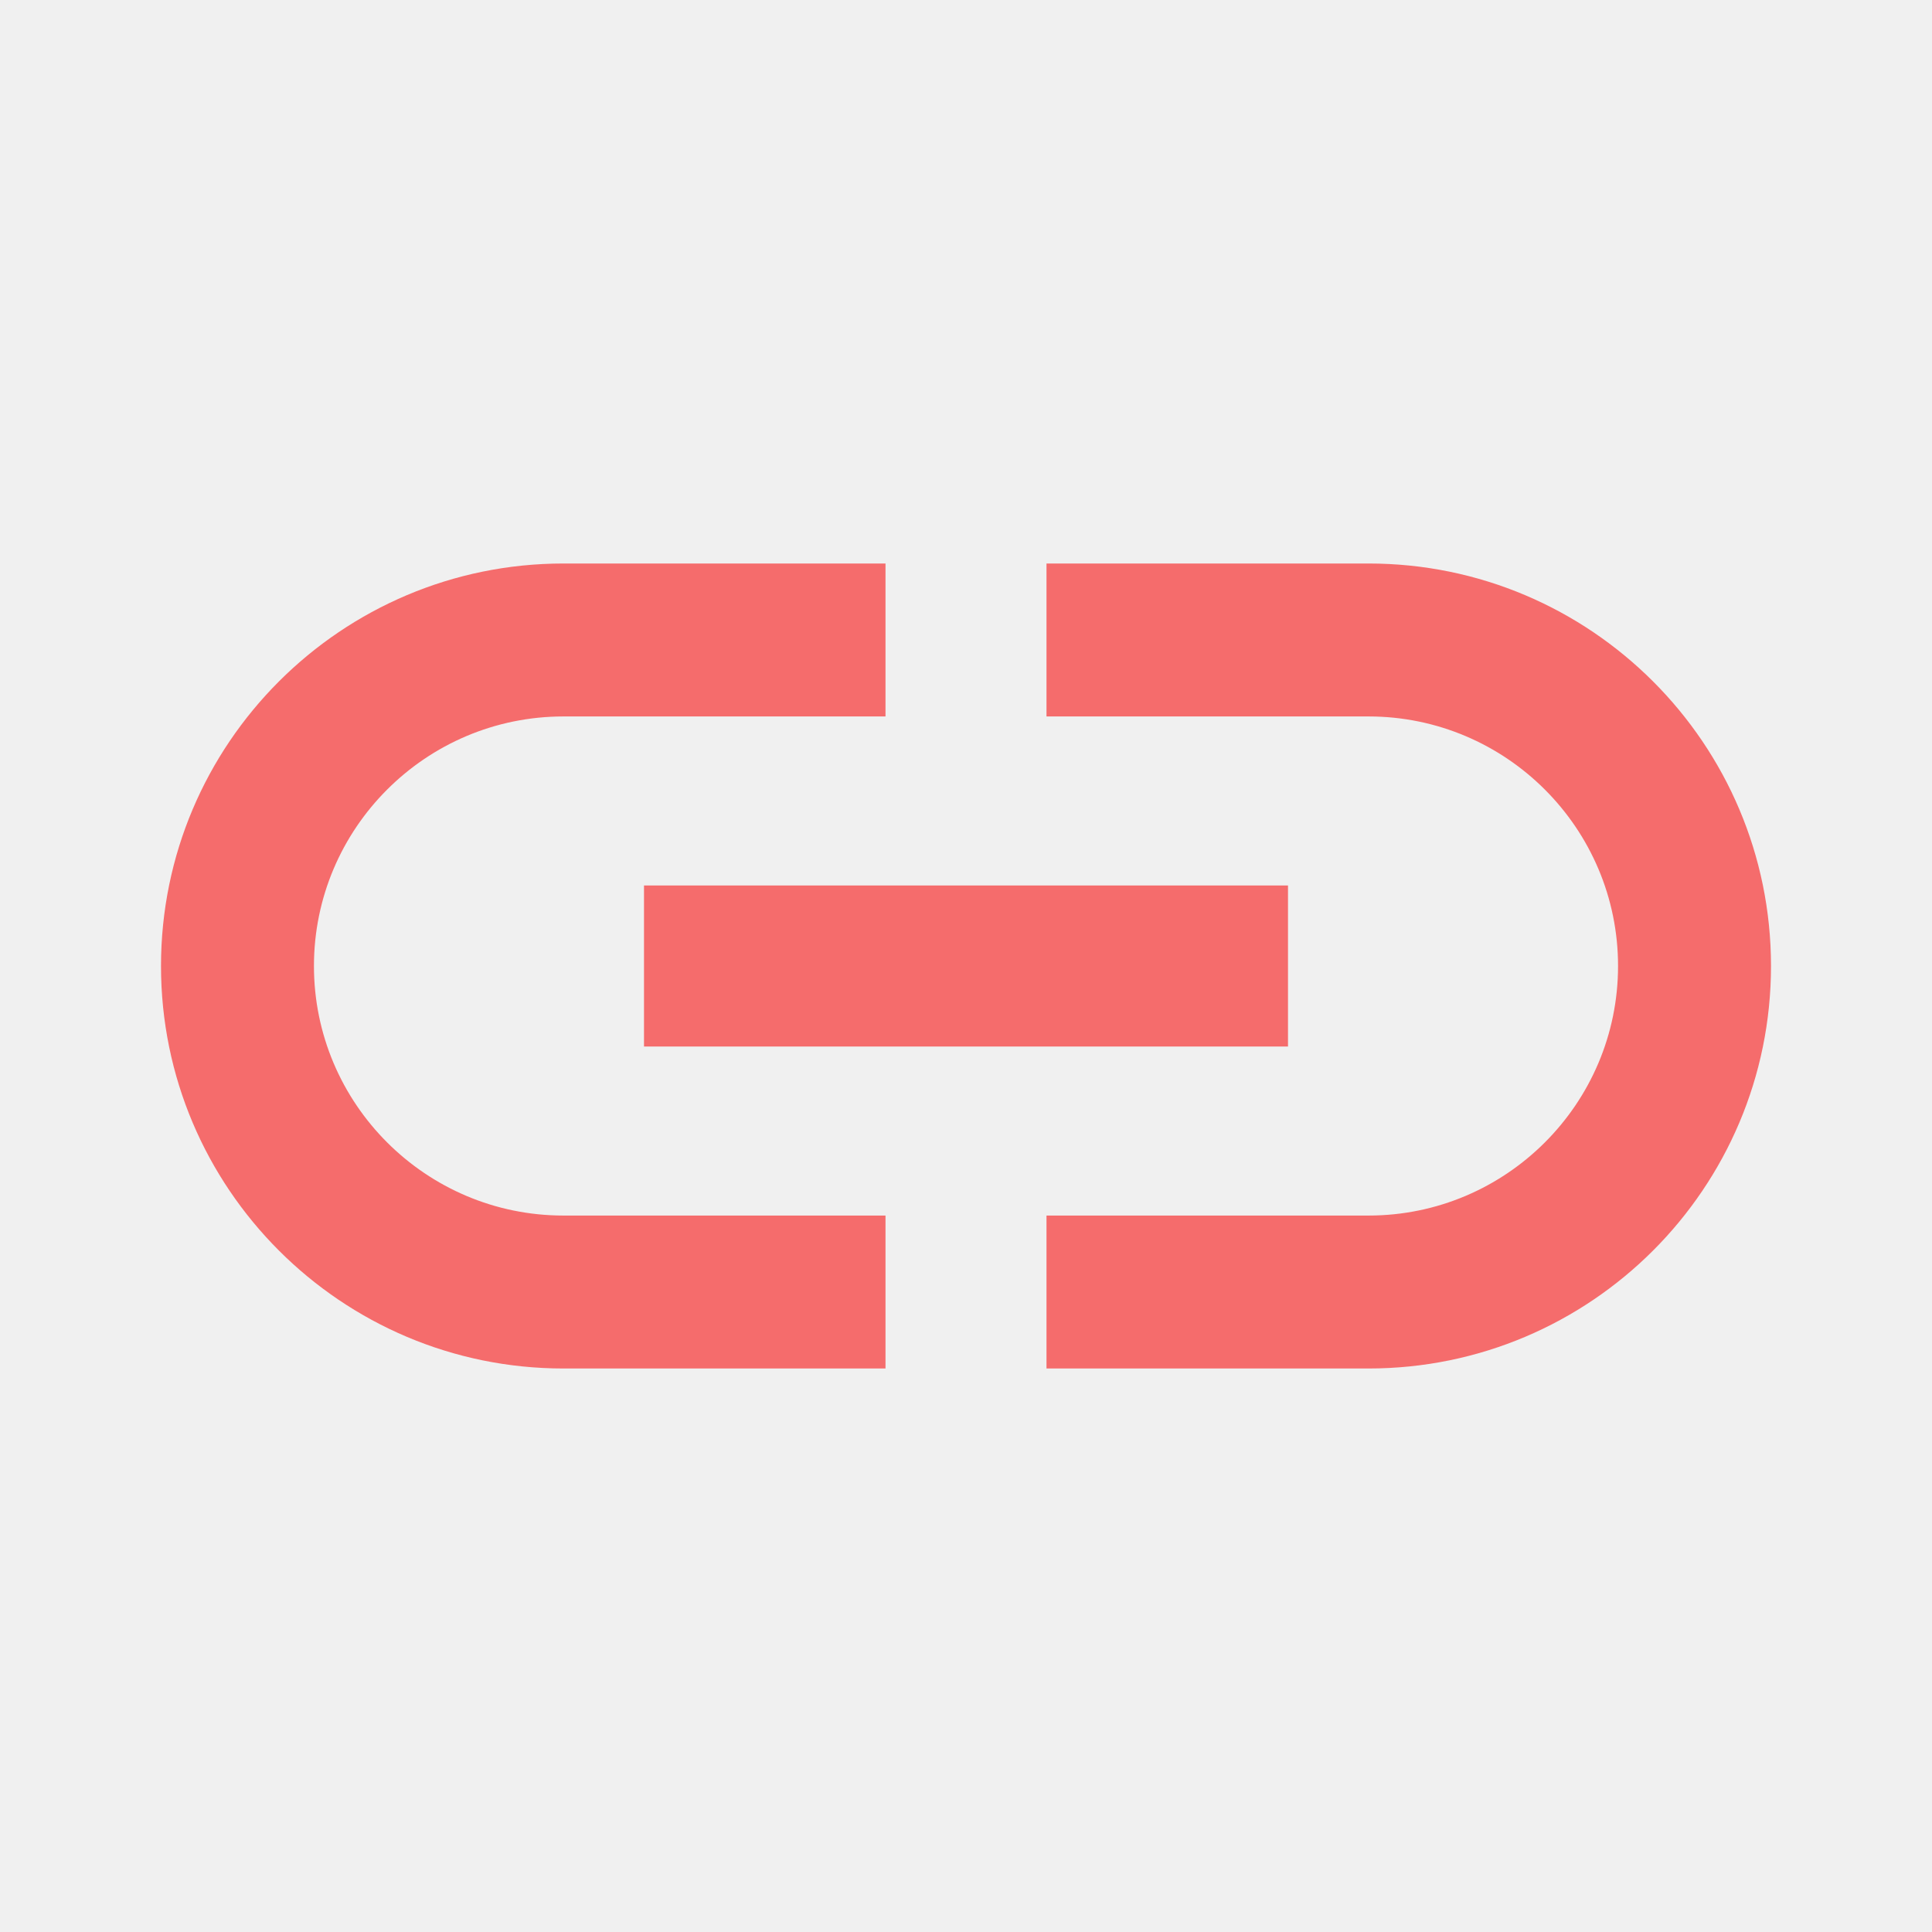
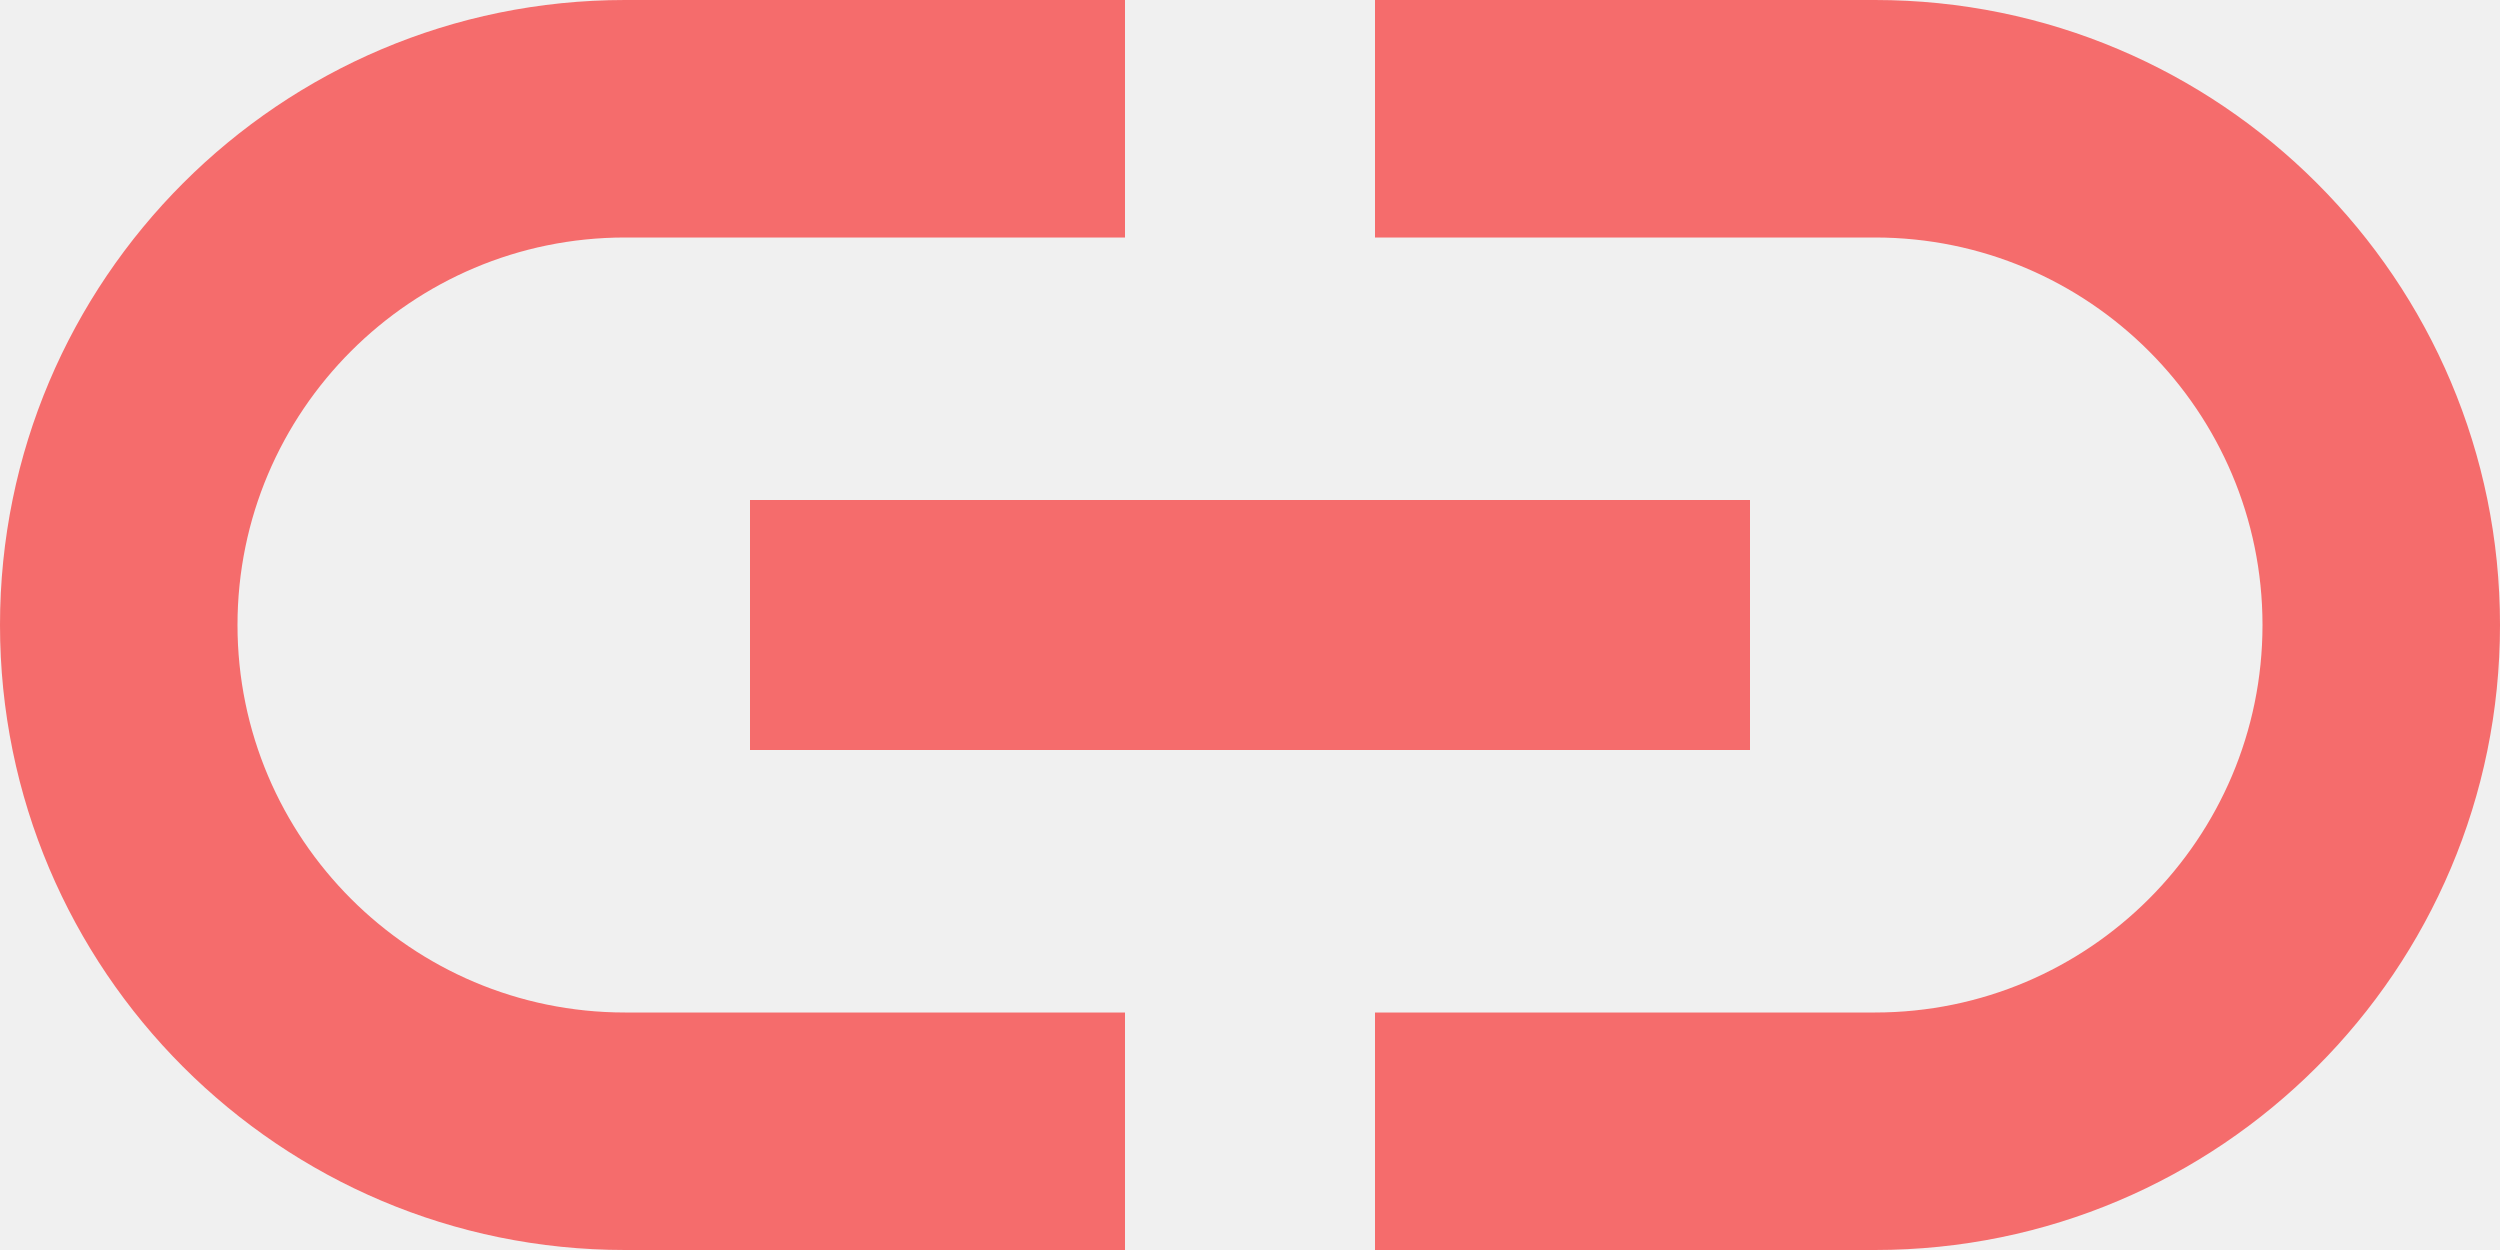
- <svg xmlns="http://www.w3.org/2000/svg" xmlns:xlink="http://www.w3.org/1999/xlink" width="24" height="24" viewBox="0 0 24 24">
+ <svg xmlns="http://www.w3.org/2000/svg" xmlns:xlink="http://www.w3.org/1999/xlink" width="20px" height="10px" viewBox="0 0 20 10" version="1.1">
  <defs>
-     <path id="a" d="M1.9 5c0-1.71 1.39-3.1 3.1-3.1h4V0H5C2.24 0 0 2.24 0 5s2.24 5 5 5h4V8.1H5C3.29 8.1 1.9 6.71 1.9 5zM6 6h8V4H6v2zm9-6h-4v1.9h4c1.71 0 3.1 1.39 3.1 3.1 0 1.71-1.39 3.1-3.1 3.1h-4V10h4c2.76 0 5-2.24 5-5s-2.24-5-5-5z" />
-     <path id="c" d="M0 0h50v50H0z" />
+     <path d="M1.9,5 C1.9,3.29 3.29,1.9 5,1.9 L9,1.9 L9,0 L5,0 C2.24,0 0,2.24 0,5 C0,7.76 2.24,10 5,10 L9,10 L9,8.1 L5,8.1 C3.29,8.1 1.9,6.71 1.9,5 Z M6,6 L14,6 L14,4 L6,4 L6,6 Z M15,0 L11,0 L11,1.9 L15,1.9 C16.71,1.9 18.1,3.29 18.1,5 C18.1,6.71 16.71,8.1 15,8.1 L11,8.1 L11,10 L15,10 C17.76,10 20,7.76 20,5 C20,2.24 17.76,0 15,0 Z" id="path-1" />
  </defs>
-   <g fill="none" fill-rule="evenodd" transform="translate(2 7)">
-     <mask id="b" fill="#fff">
-       <use xlink:href="#a" />
-     </mask>
-     <g mask="url(#b)">
-       <use fill="#F56C6C" transform="translate(-15 -20)" xlink:href="#c" />
+   <g id="Page-1" stroke="none" stroke-width="1" fill="none" fill-rule="evenodd">
+     <g id="link-red">
+       <mask id="mask-2" fill="white">
+         <use xlink:href="#path-1" />
+       </mask>
+       <g id="a" />
+       <g id="c-link" mask="url(#mask-2)" fill="#F56C6C" fill-rule="nonzero">
+         <g transform="translate(-15, -20)" id="c">
+           <polygon points="0 0 50 0 50 50 0 50" />
+         </g>
+       </g>
    </g>
  </g>
</svg>
